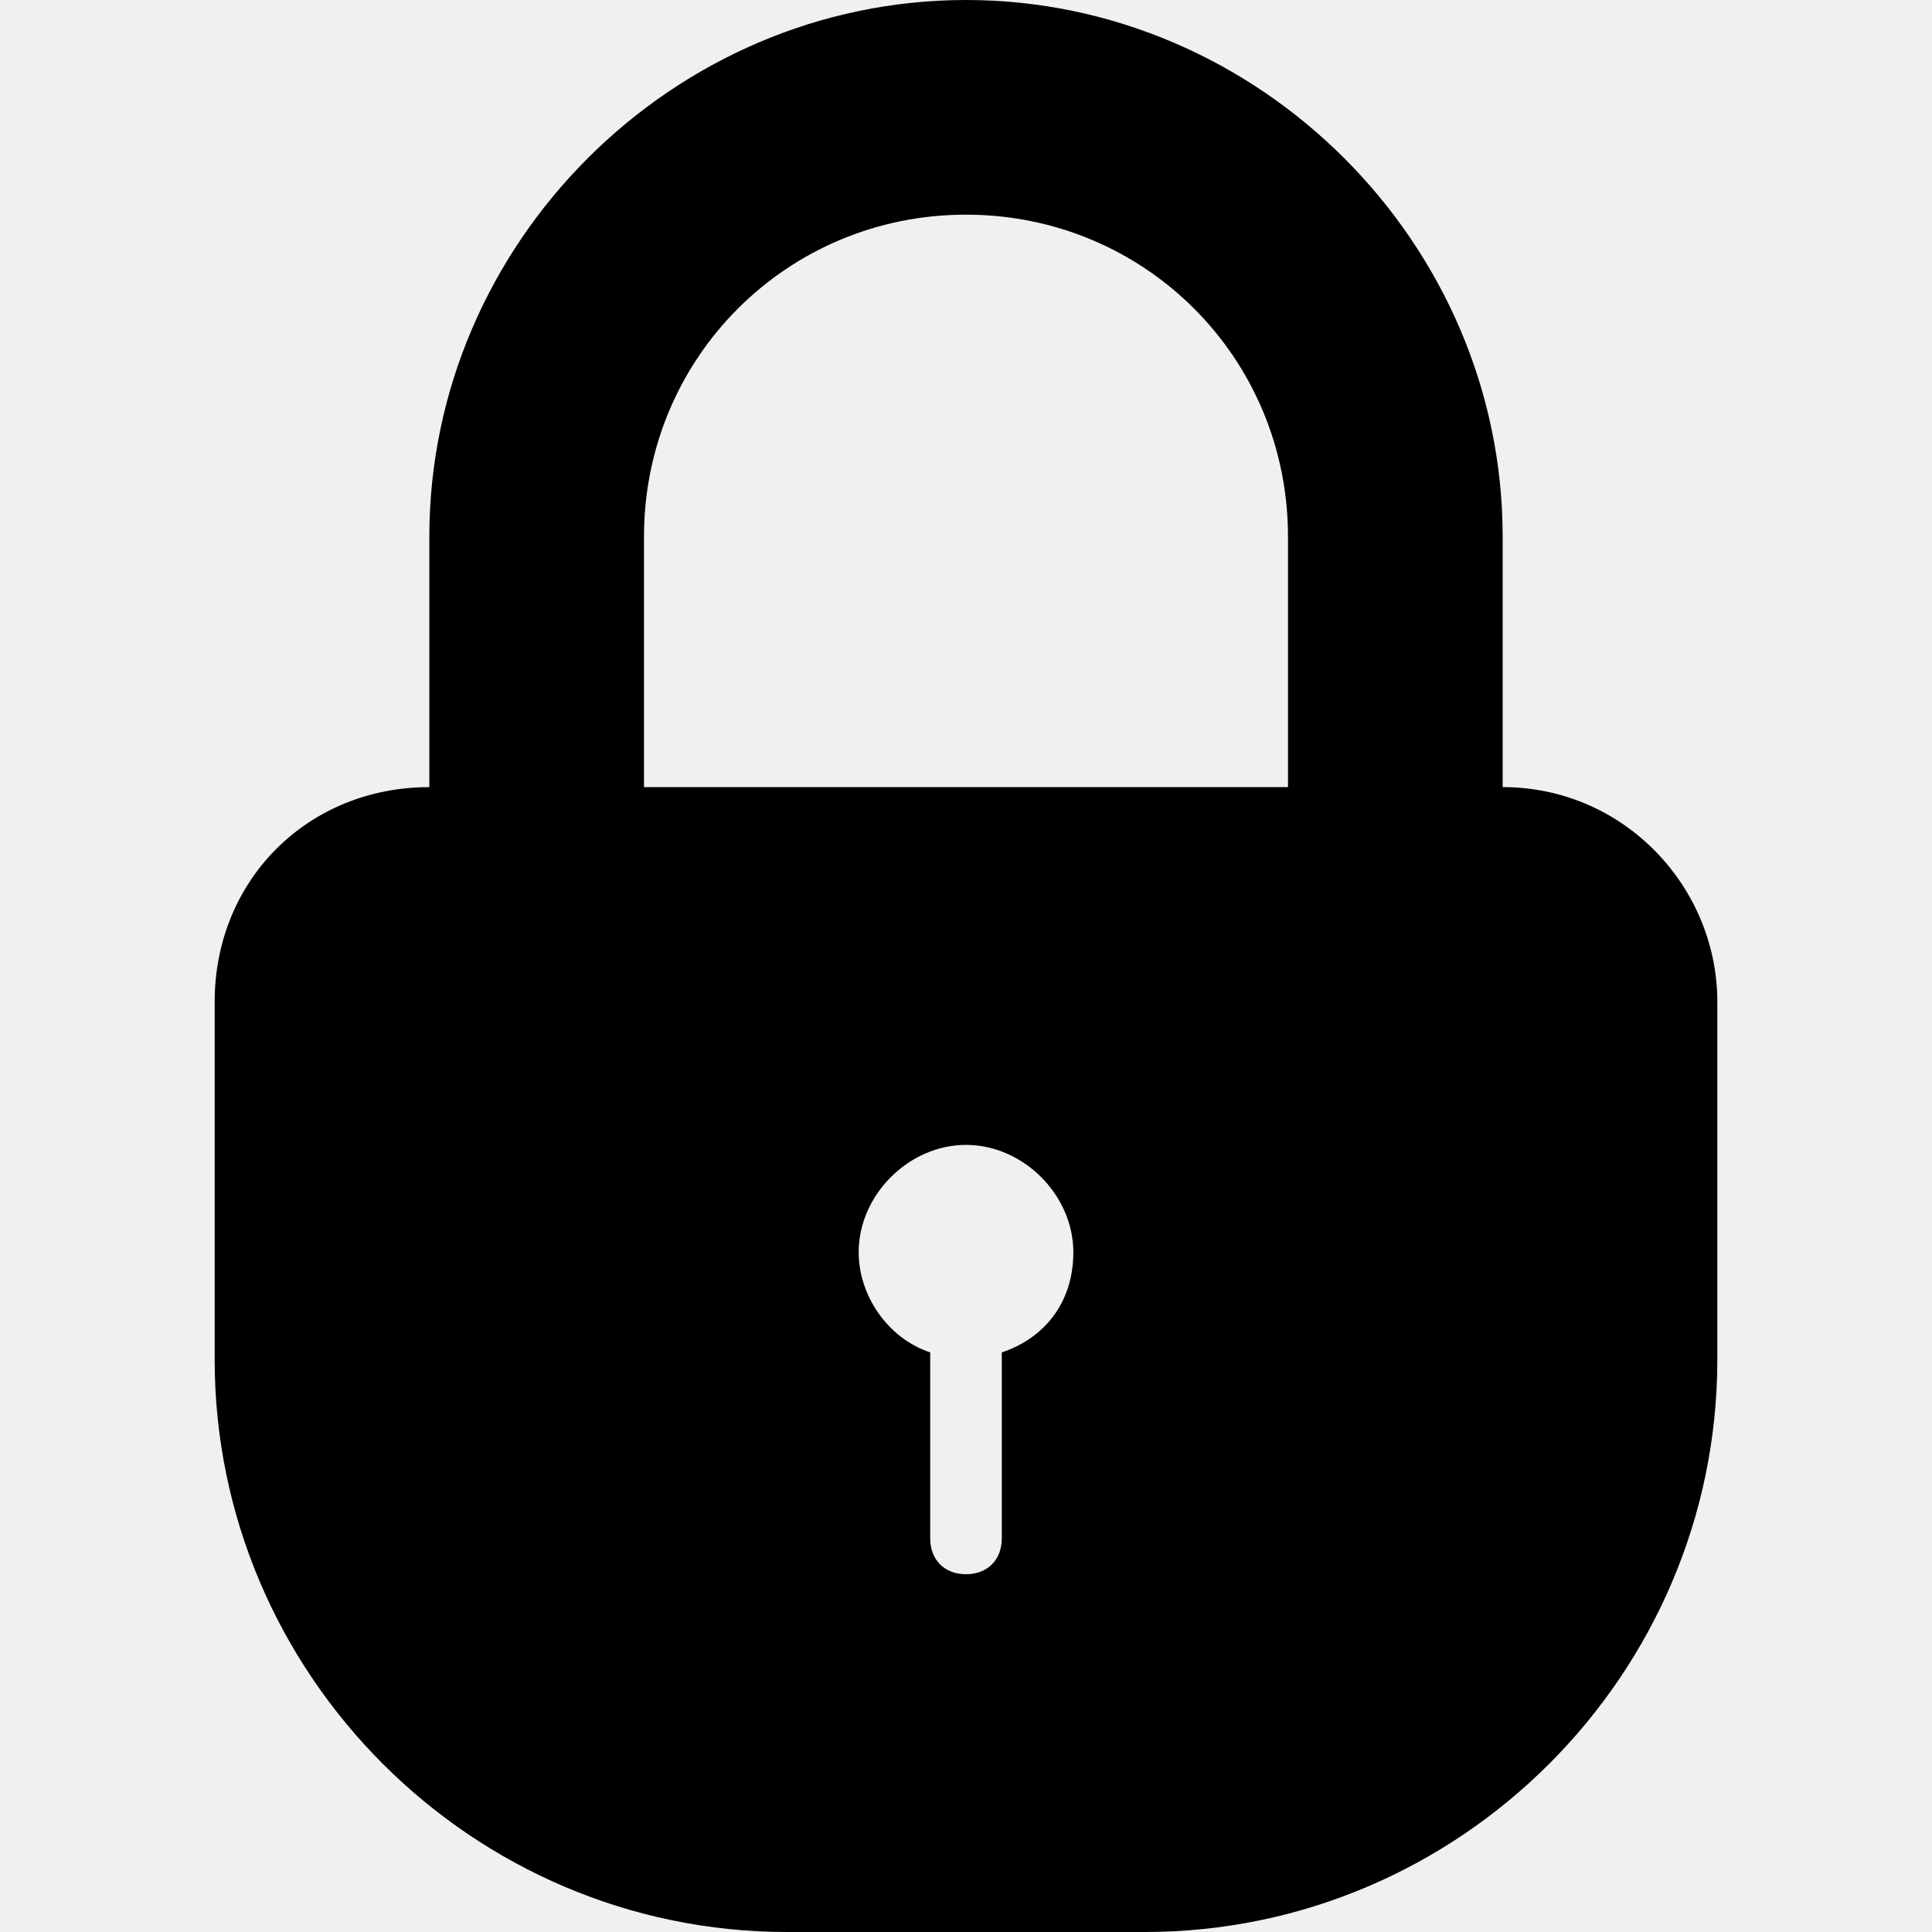
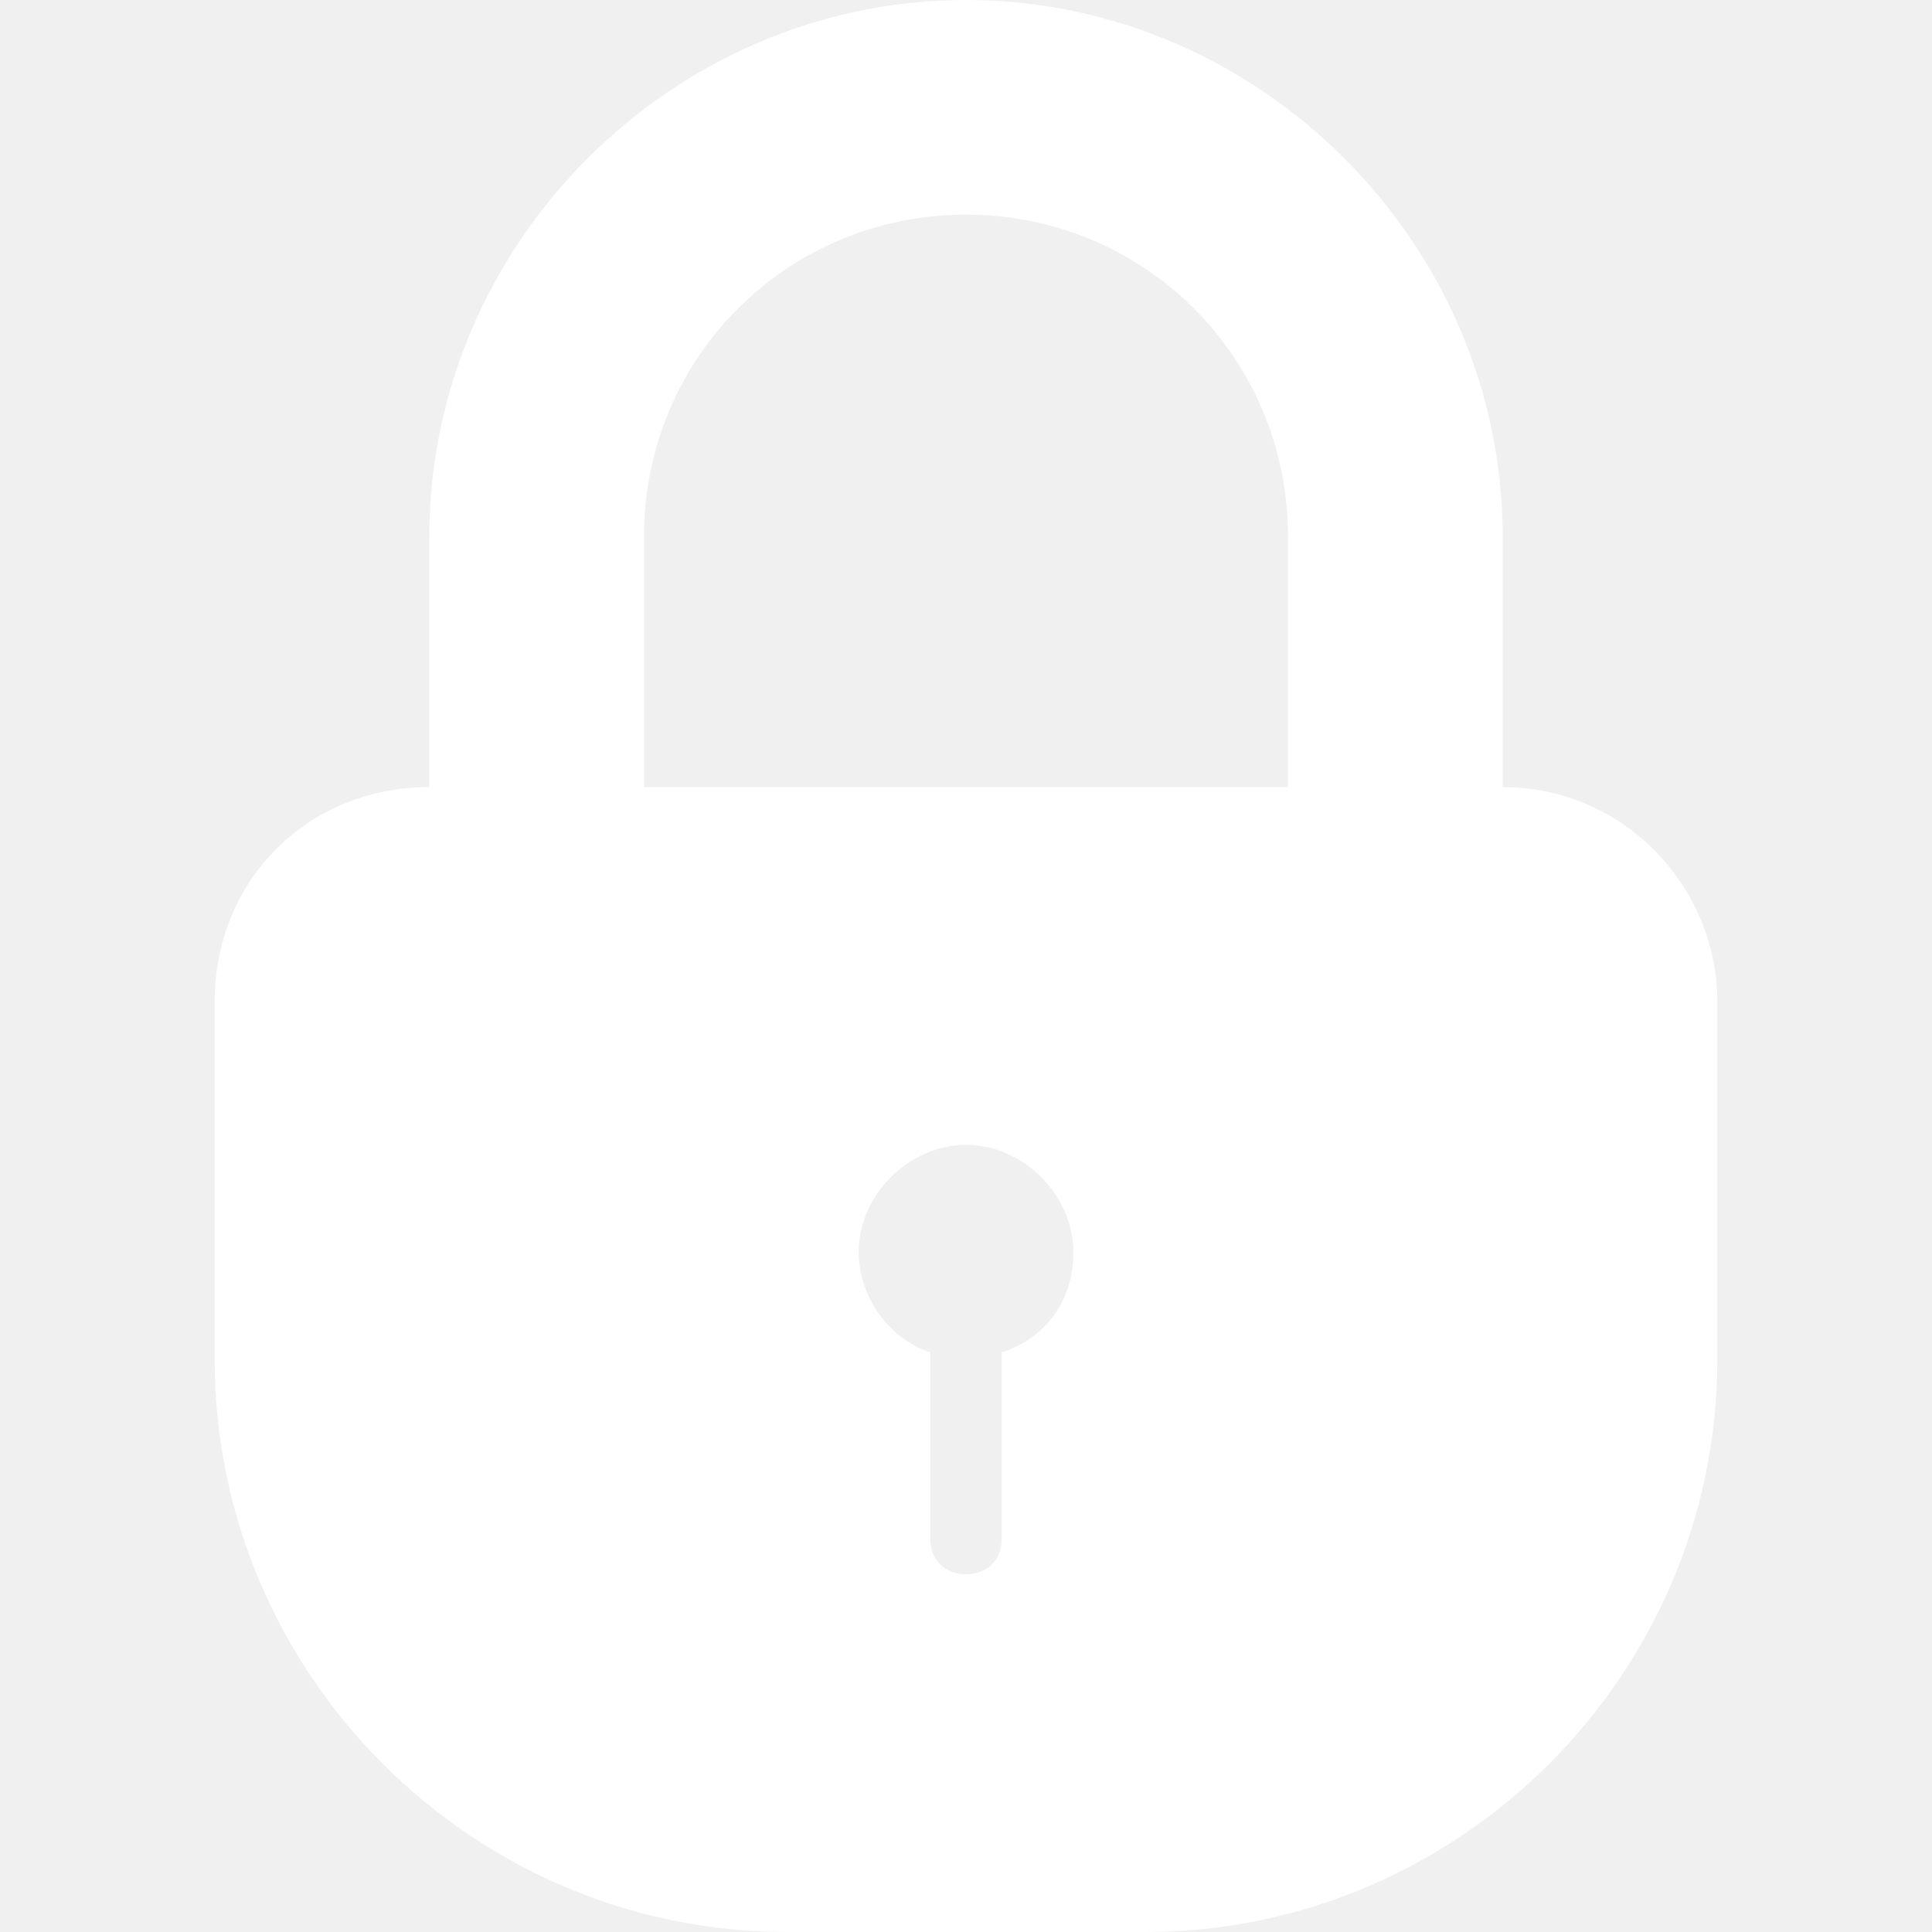
- <svg xmlns="http://www.w3.org/2000/svg" version="1.1" id="Capa_1" x="0px" y="0px" width="516.375px" height="516.375px" viewBox="0 0 516.375 516.375" style="enable-background:new 0 0 516.375 516.375;" xml:space="preserve">
+ <svg xmlns="http://www.w3.org/2000/svg" fill="#FFF" version="1.1" id="Capa_1" x="0px" y="0px" width="516.375px" height="516.375px" viewBox="0 0 516.375 516.375" style="enable-background:new 0 0 516.375 516.375;" xml:space="preserve">
  <g>
    <path d="M401.625,210.375v-66.938C401.625,65.025,336.6,0,258.188,0C179.775,0,114.75,65.025,114.75,143.438v66.938   c-32.513,0-57.375,24.862-57.375,57.375v95.625c0,84.15,68.85,153,153,153H306c84.15,0,153-68.85,153-153V267.75   C459,237.15,434.138,210.375,401.625,210.375z M267.75,361.463v49.725c0,5.737-3.825,9.562-9.562,9.562s-9.562-3.825-9.562-9.562   v-49.725c-11.475-3.825-19.125-15.301-19.125-26.775c0-15.3,13.388-28.688,28.688-28.688s28.688,13.388,28.688,28.688   C286.875,348.075,279.225,357.638,267.75,361.463z M344.25,210.375H172.125v-66.938c0-47.812,38.25-86.062,86.062-86.062   s86.062,38.25,86.062,86.062V210.375z" />
  </g>
  <g>
</g>
  <g>
</g>
  <g>
</g>
  <g>
</g>
  <g>
</g>
  <g>
</g>
  <g>
</g>
  <g>
</g>
  <g>
</g>
  <g>
</g>
  <g>
</g>
  <g>
</g>
  <g>
</g>
  <g>
</g>
  <g>
</g>
</svg>
